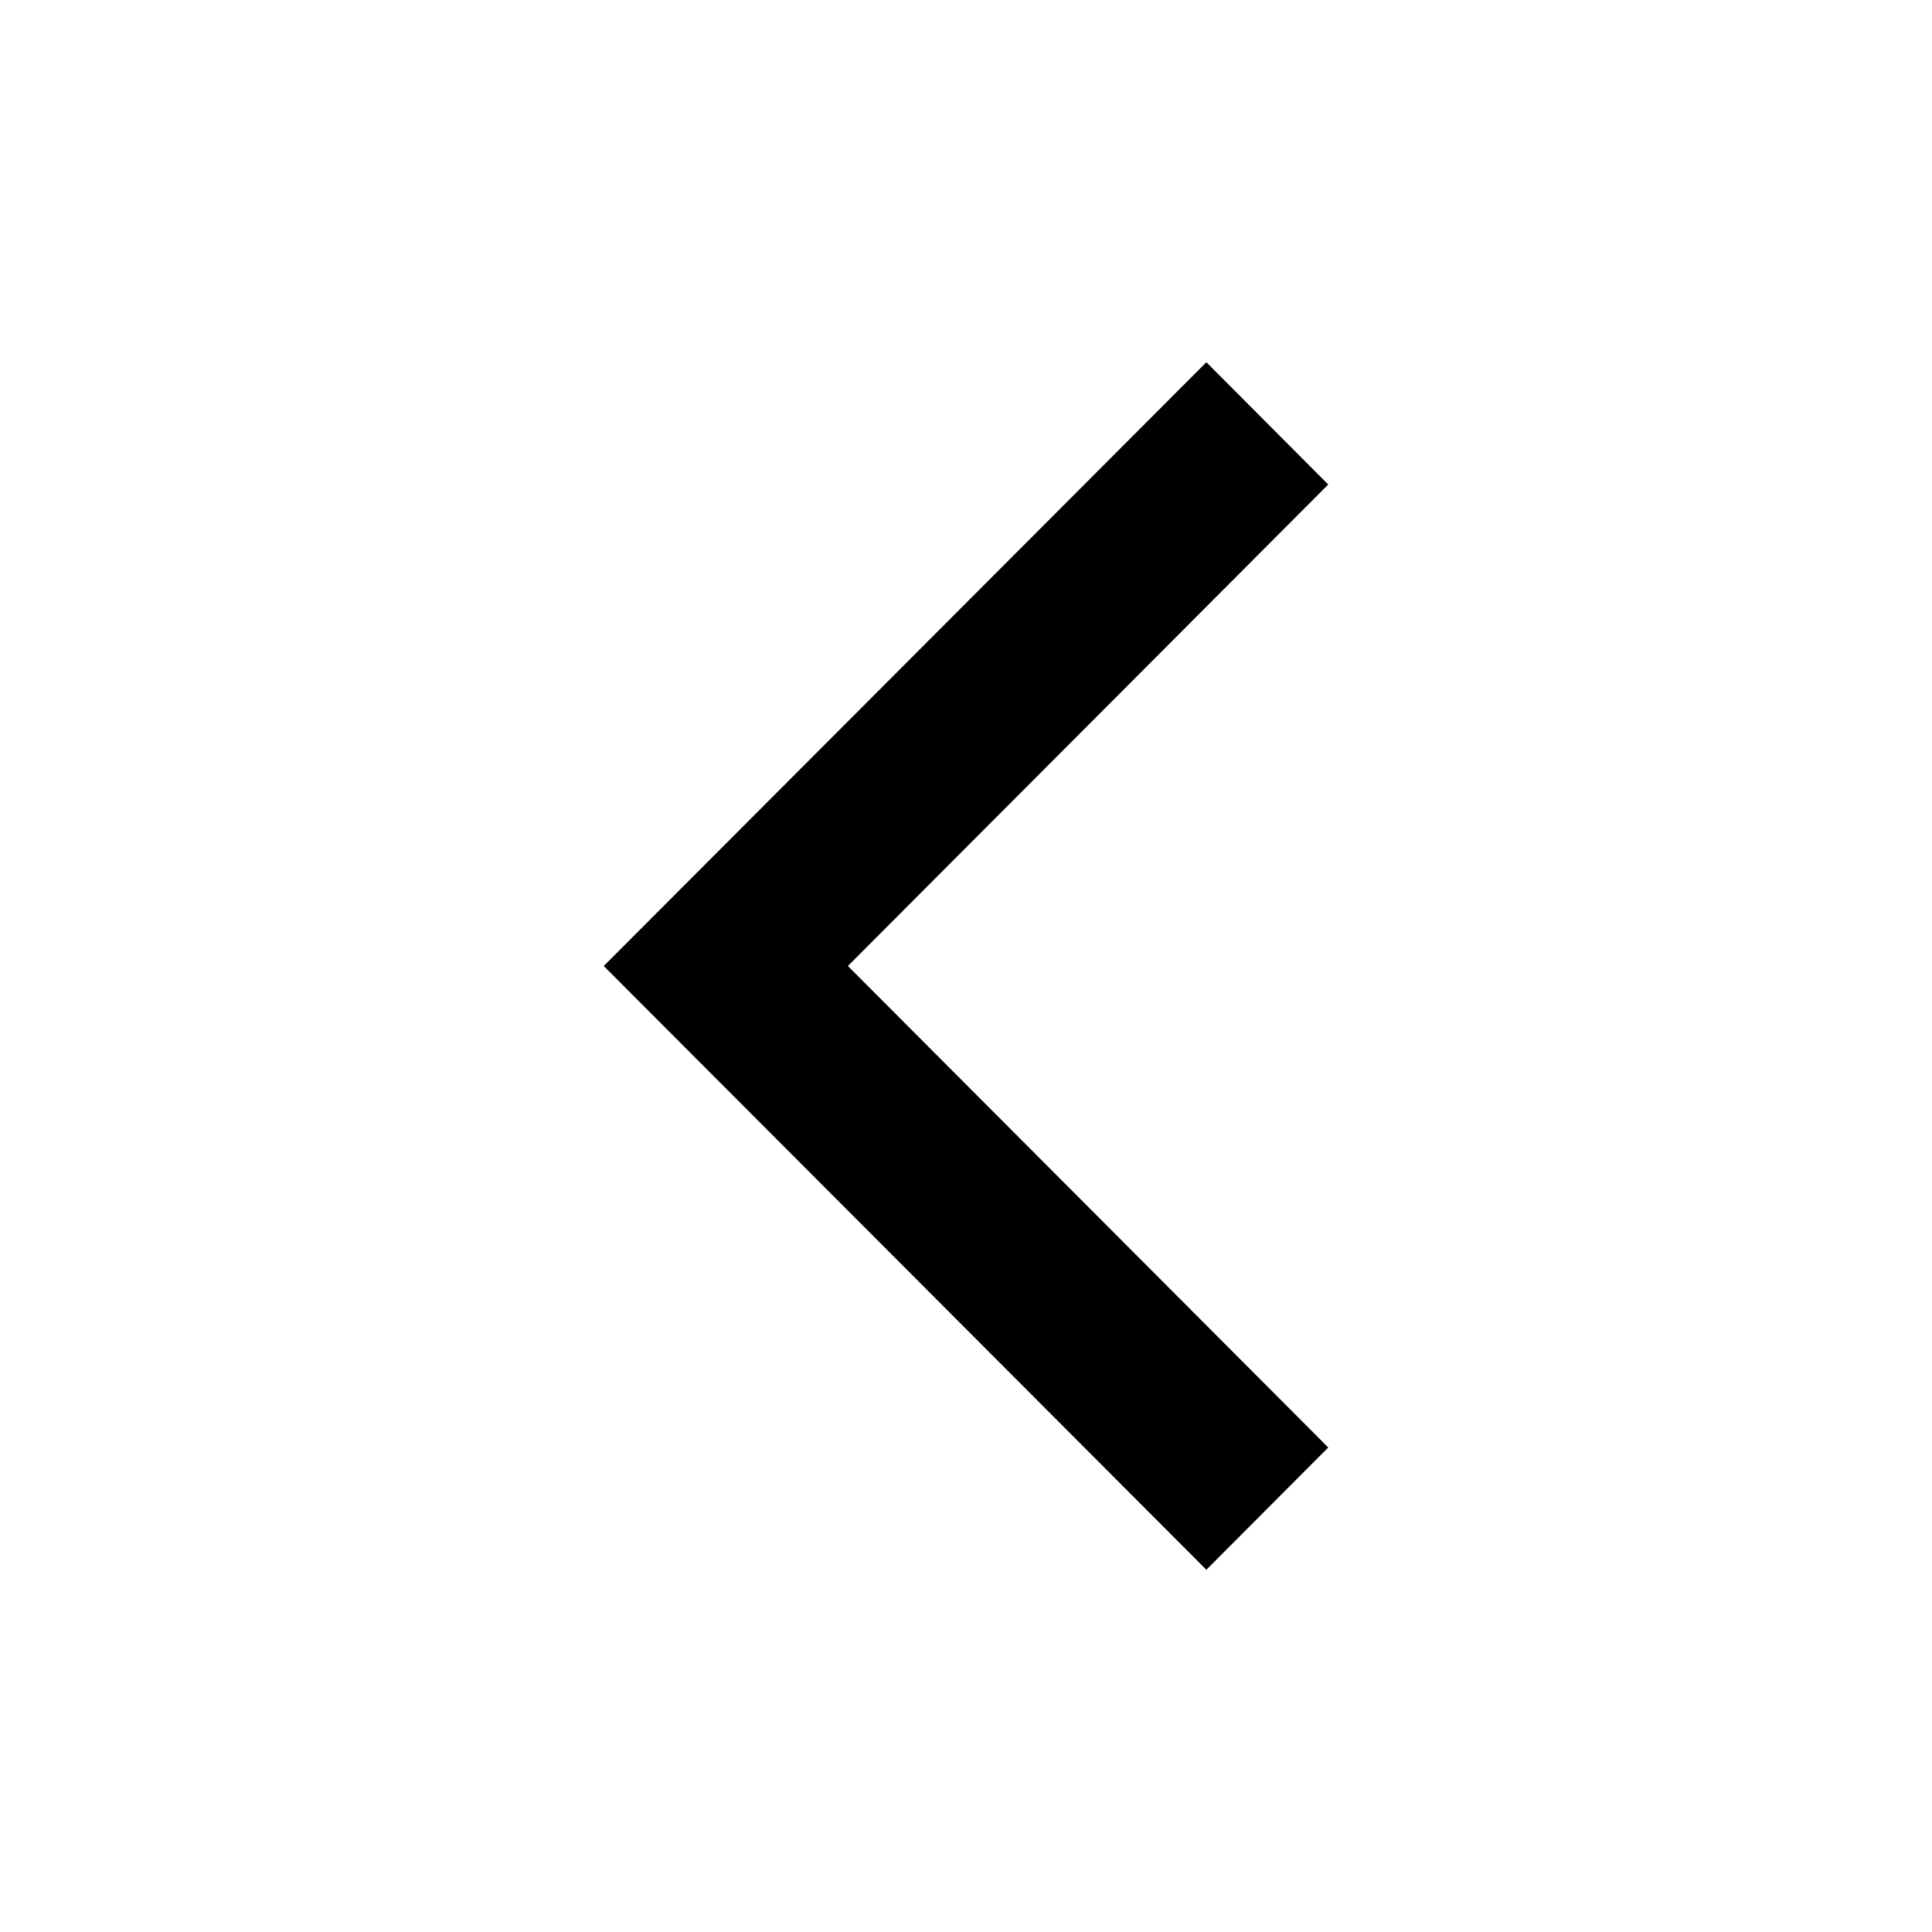
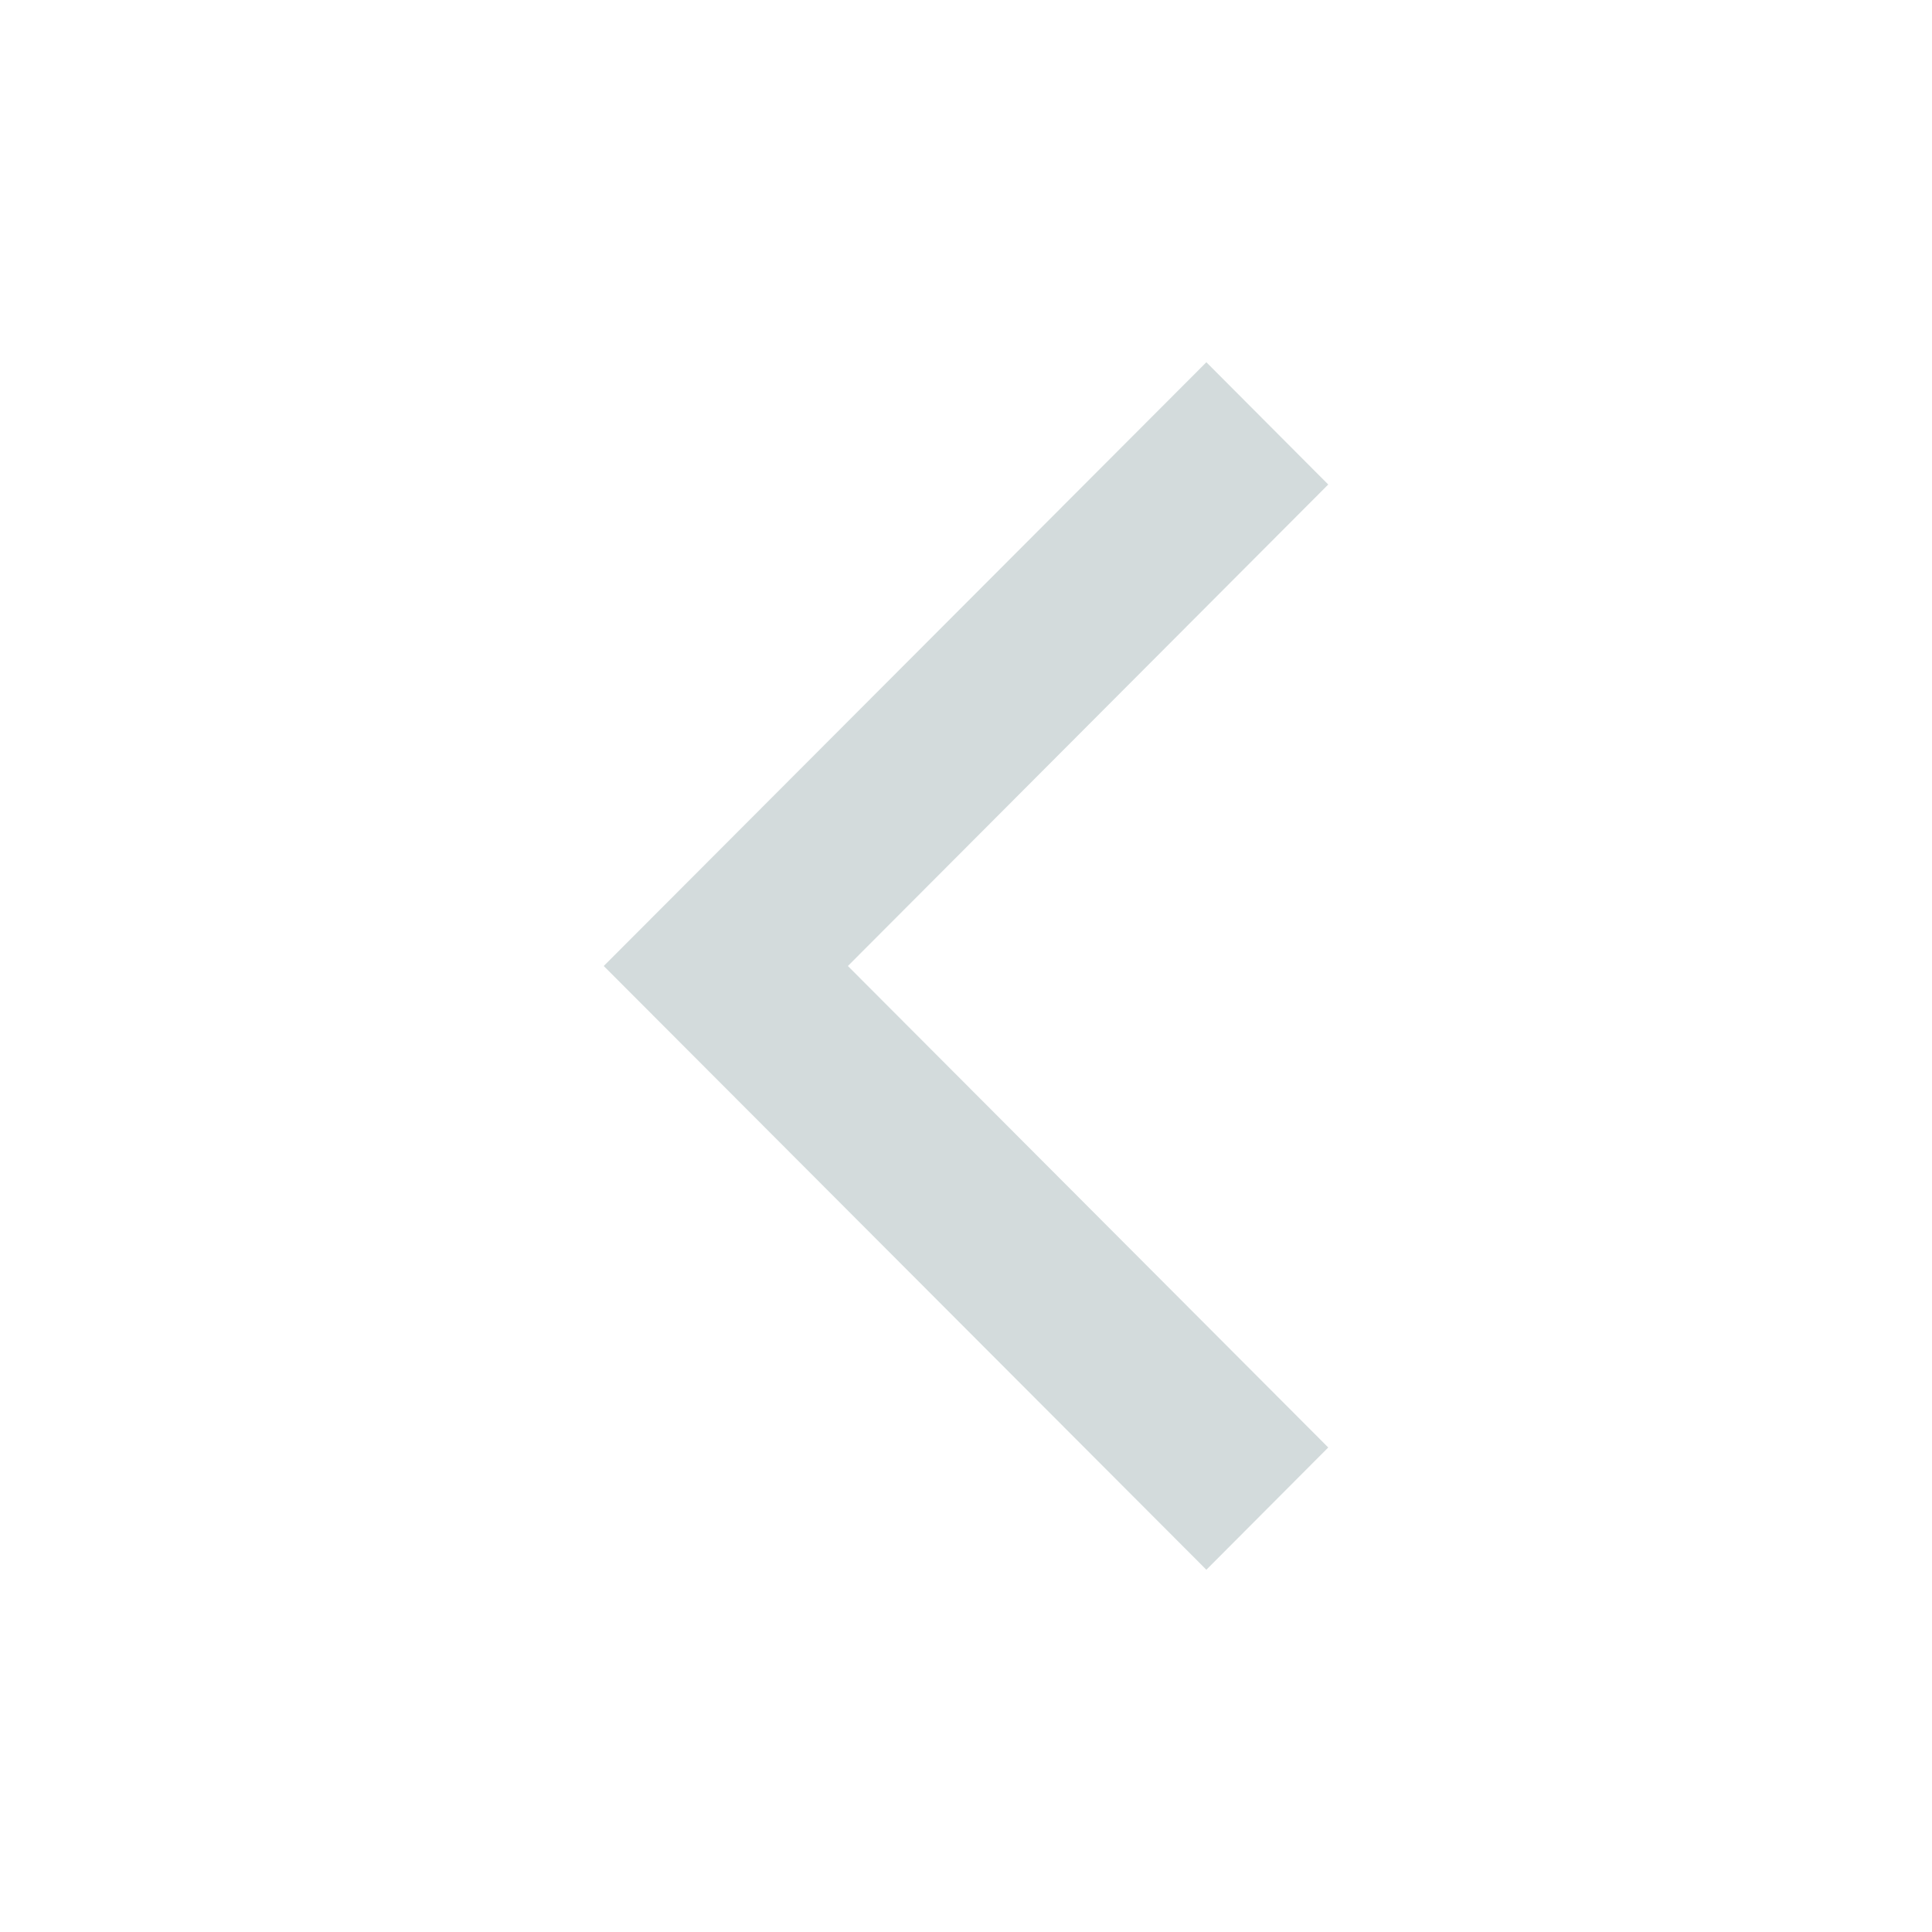
<svg xmlns="http://www.w3.org/2000/svg" height="512px" id="Layer_1" style="enable-background:new 0 0 512 512;" version="1.1" viewBox="0 0 512 512" width="512px" xml:space="preserve">
-   <polygon points="352,128.4 319.7,96 160,256 160,256 160,256 319.7,416 352,383.6 224.7,256 " />
+   <polygon points="352,128.4 319.7,96 160,256 160,256 160,256 319.7,416 352,383.6 224.7,256" fill="#d3dbdc" />
</svg>
